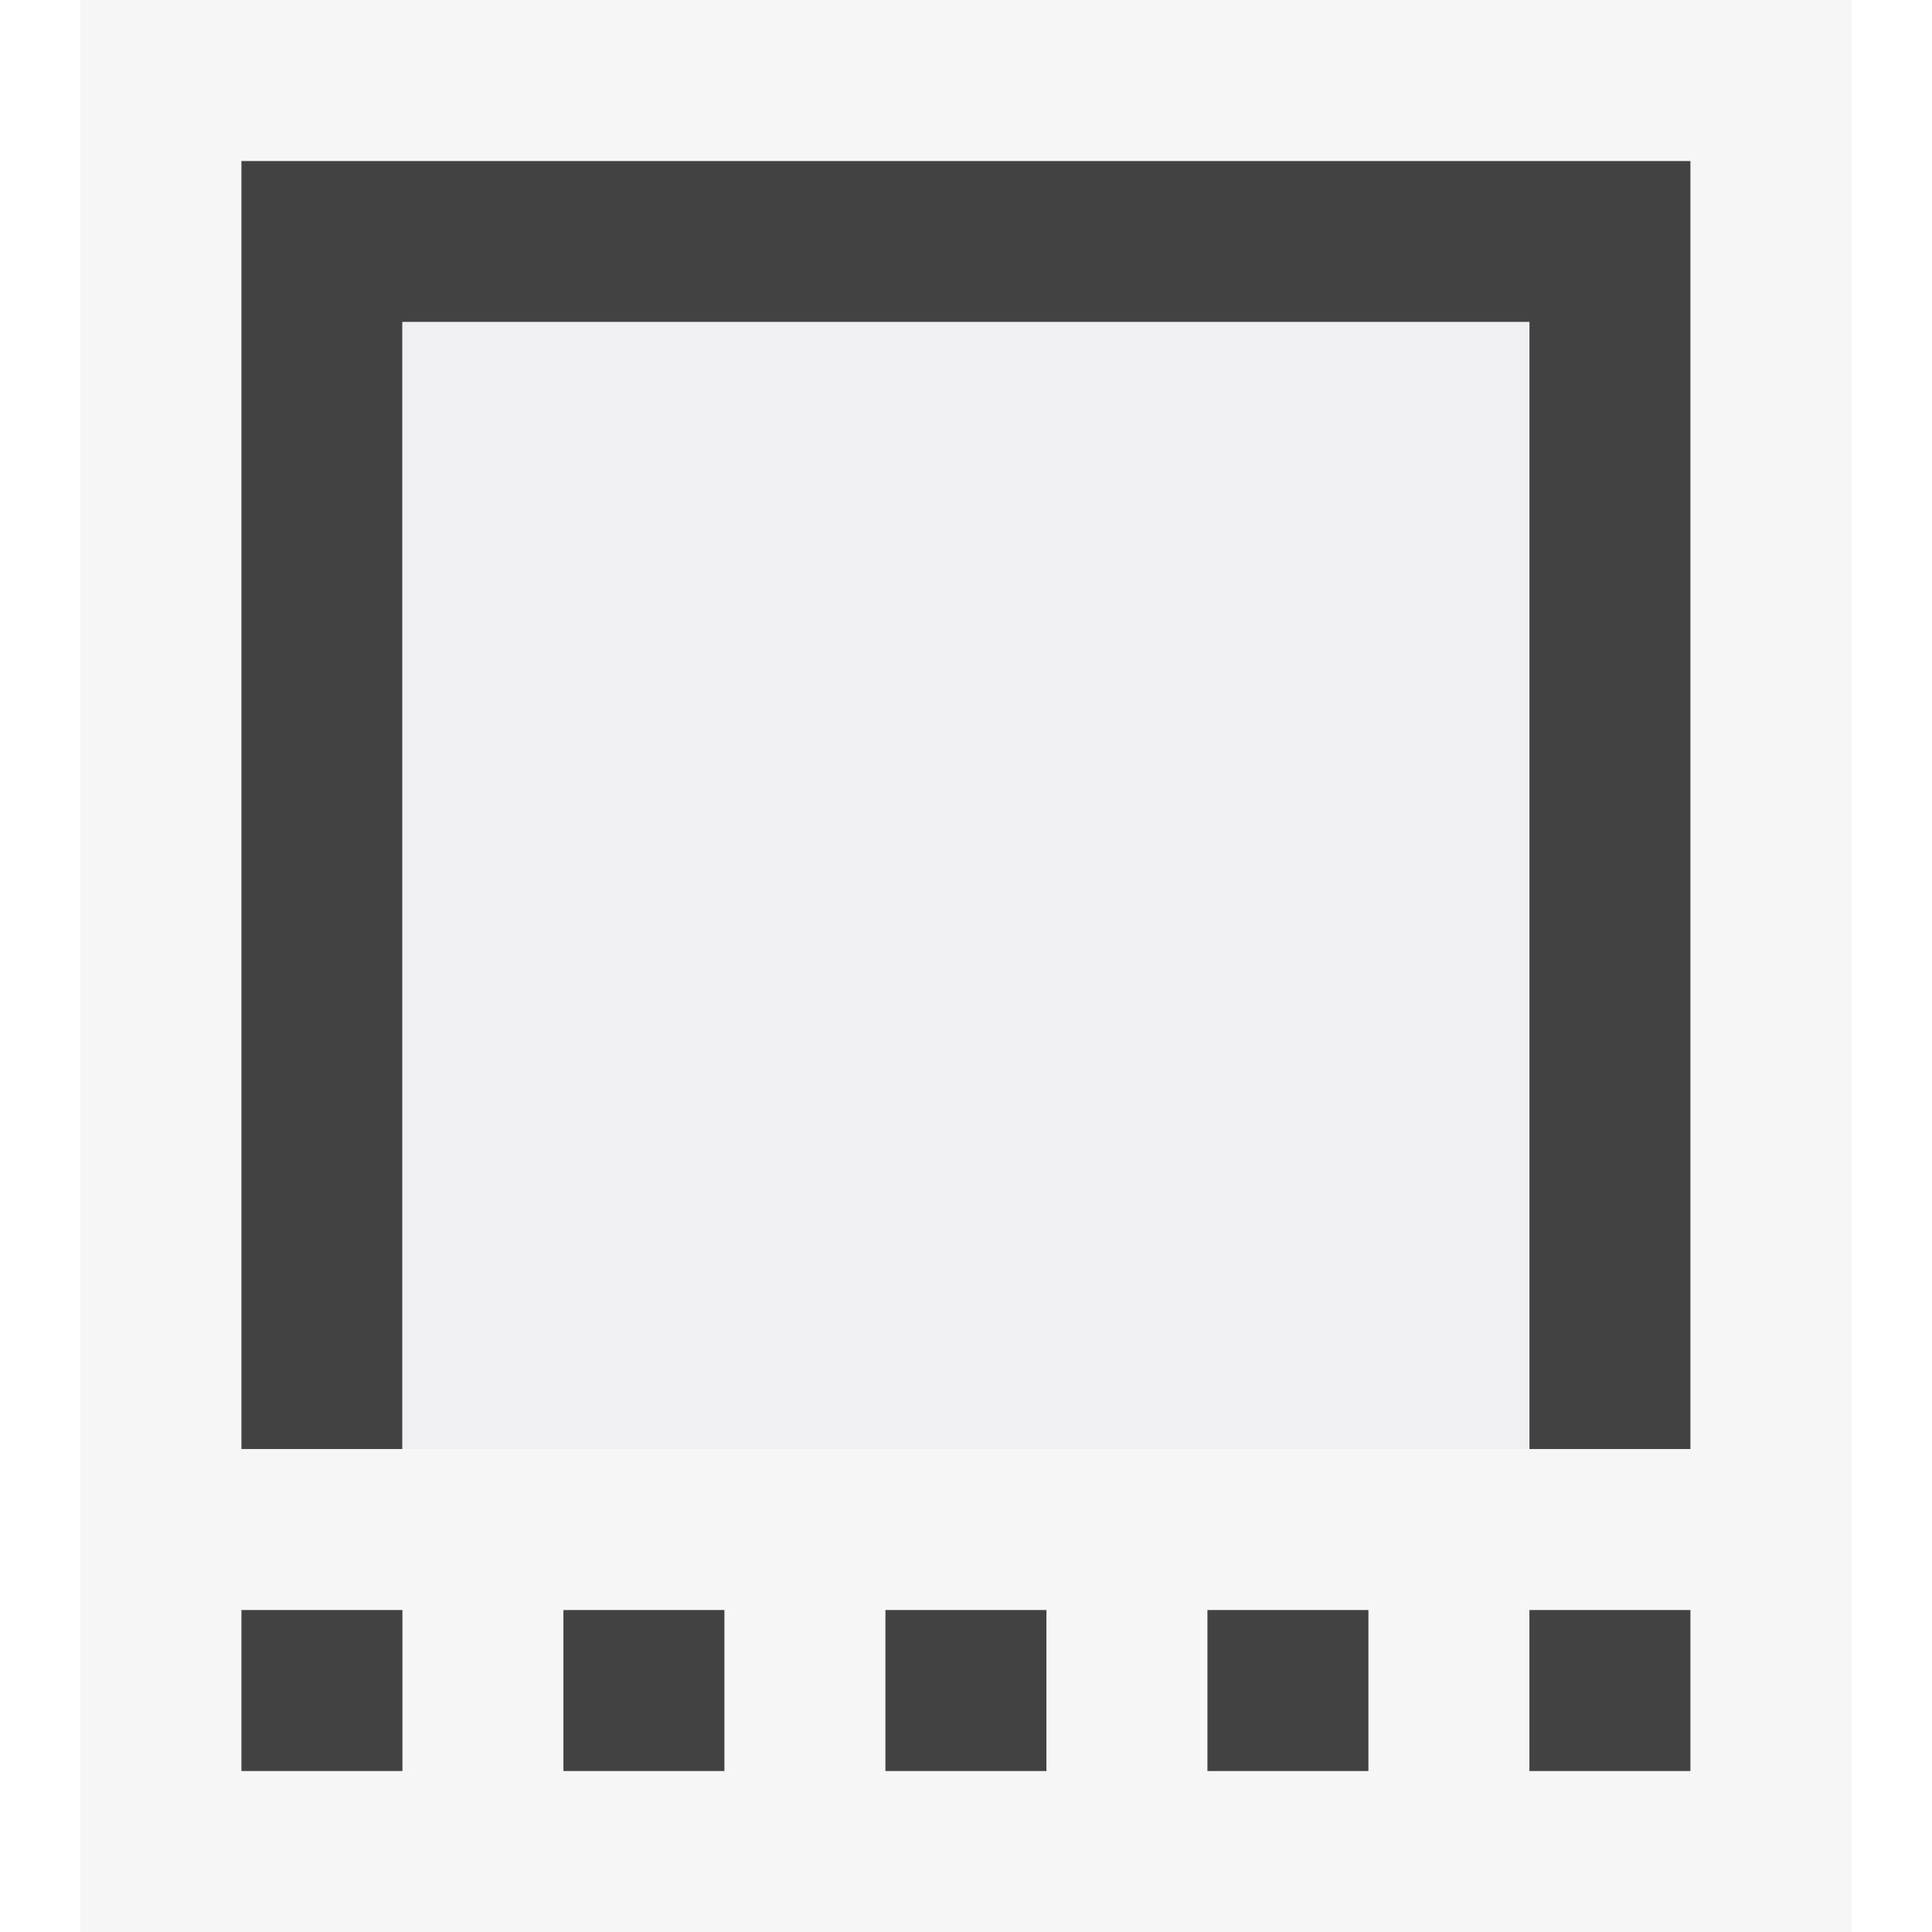
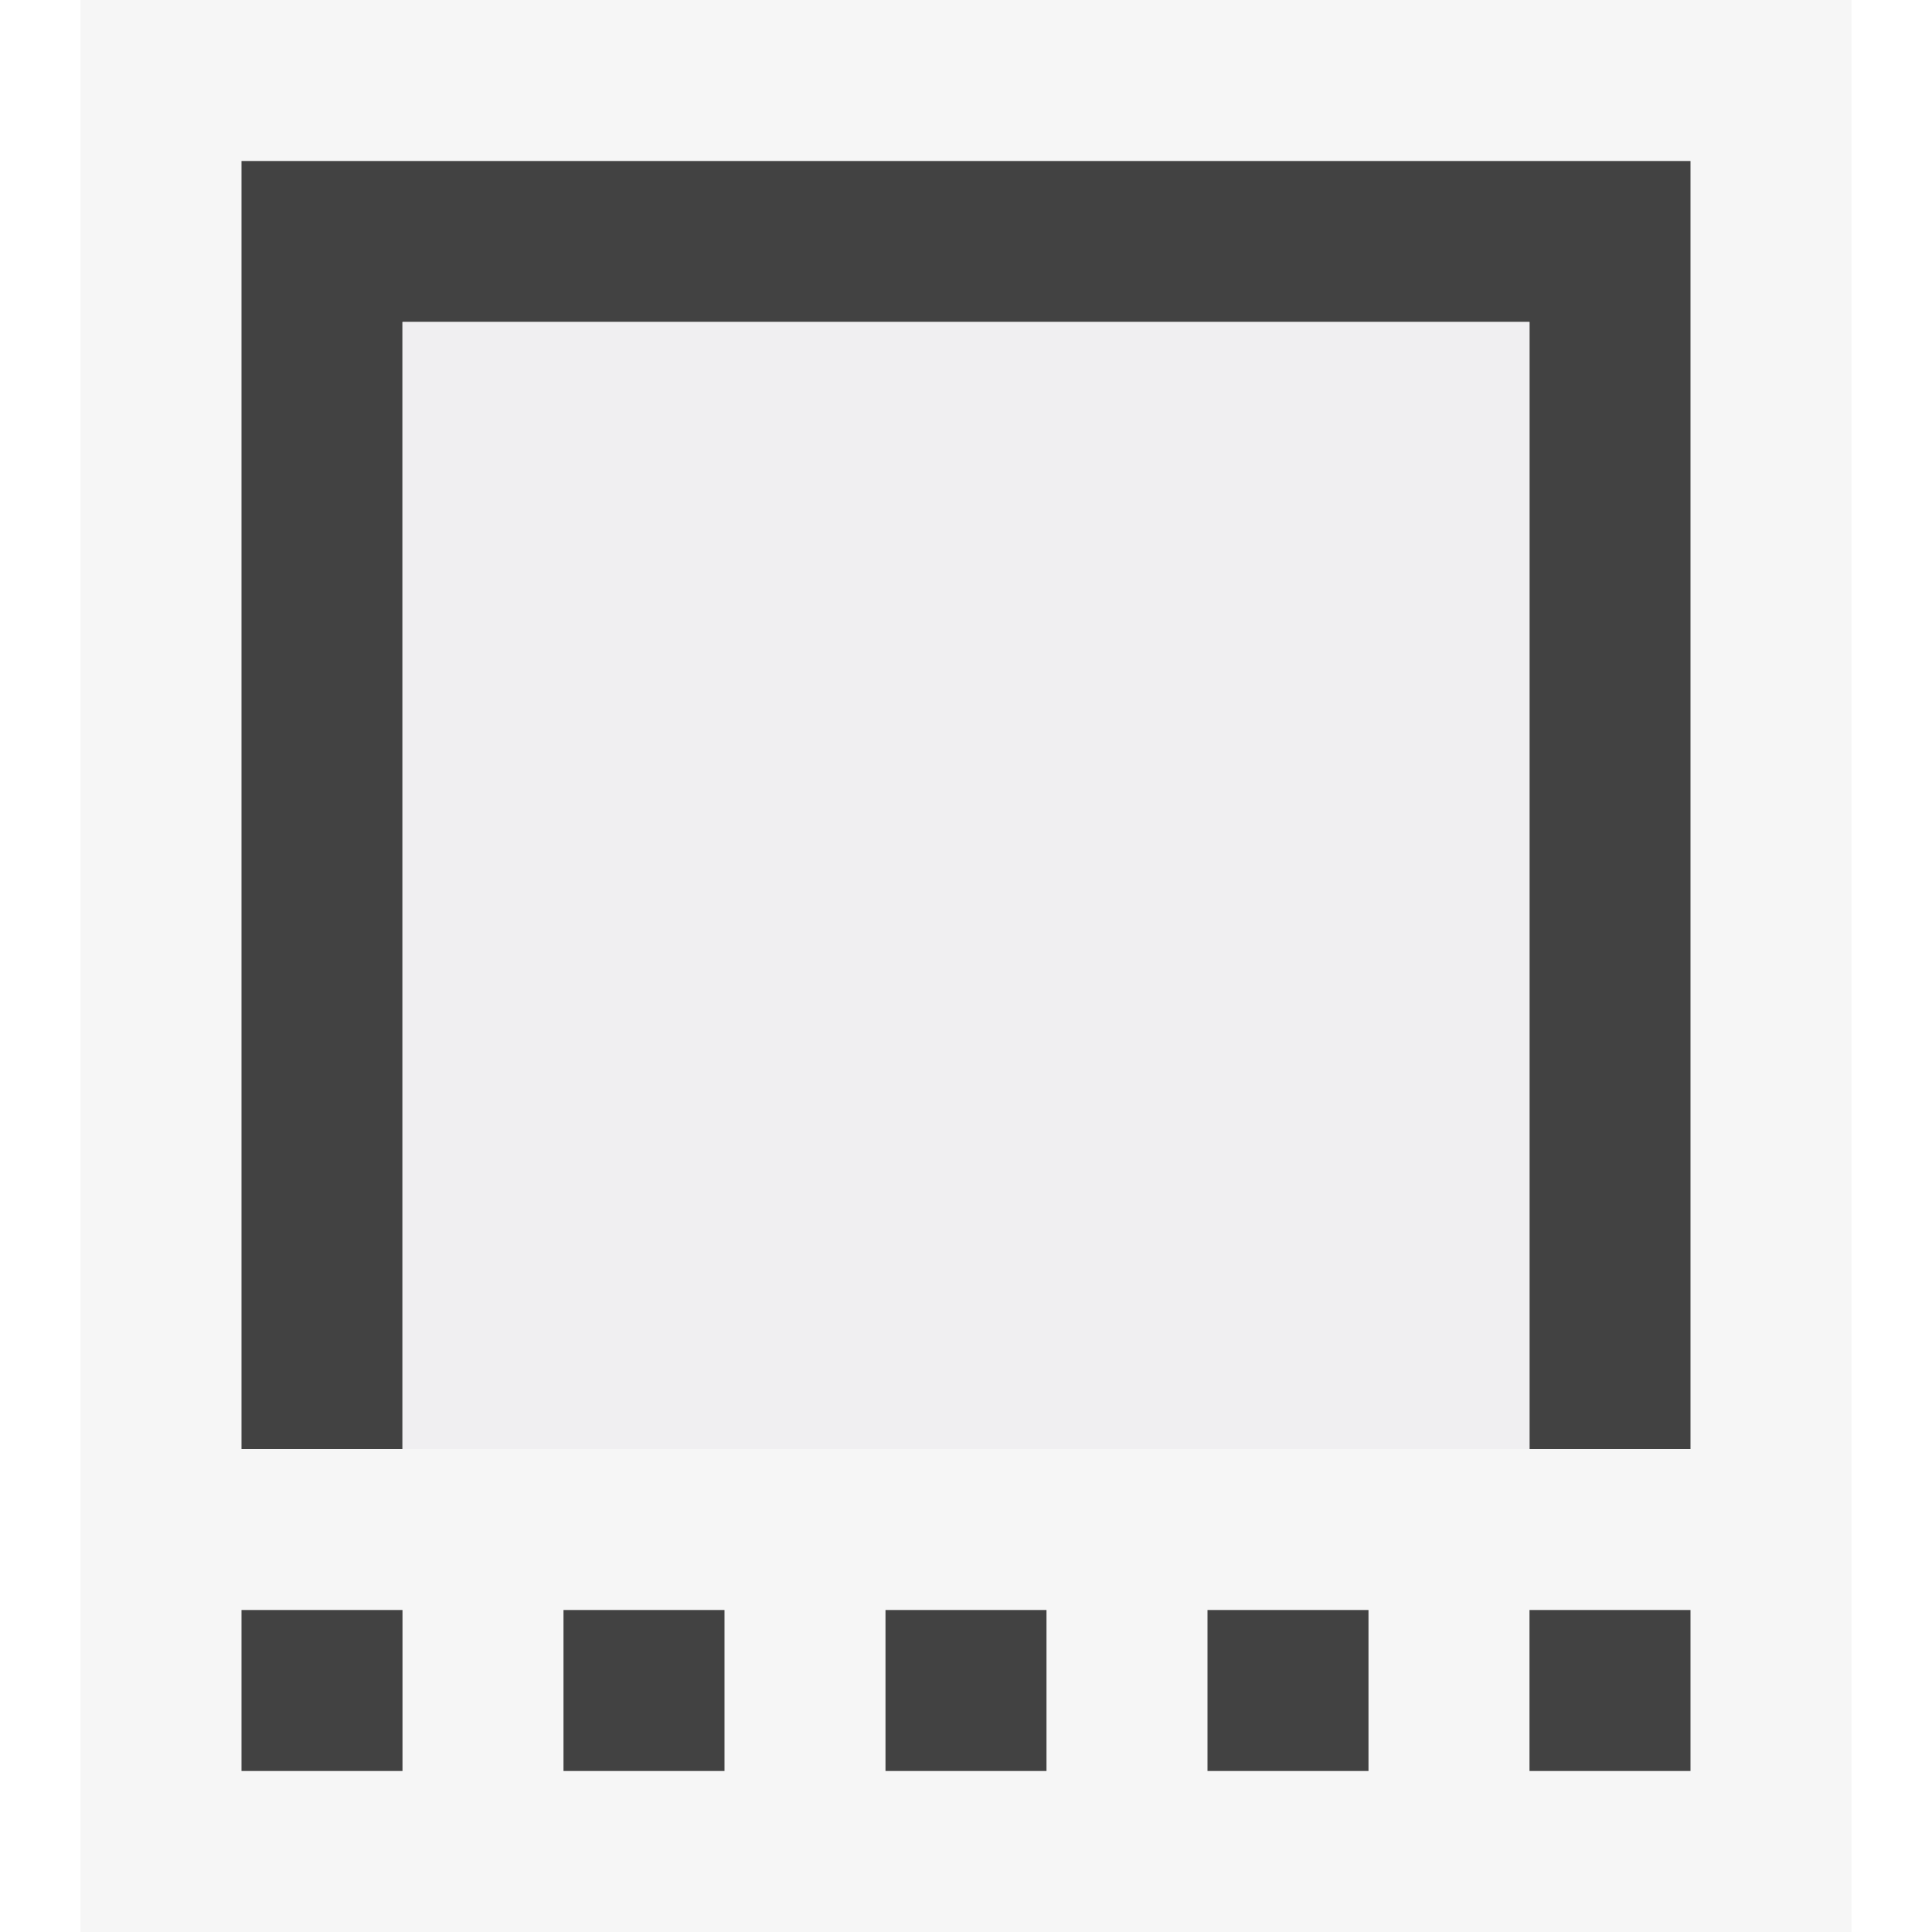
- <svg xmlns="http://www.w3.org/2000/svg" id="svg4694" viewBox="0 0 16 16" width="32" height="32">
+ <svg xmlns="http://www.w3.org/2000/svg" version="1.1" id="svg4694" viewBox="0 0 16 16" width="32" height="32">
+   <defs id="defs4703" />
  <style id="style4696">.icon-canvas-transparent{opacity:0;fill:#f6f6f6}.icon-vs-out{fill:#f6f6f6}.icon-vs-action-orange{fill:#c27d1a}</style>
-   <g id="g4707" transform="matrix(1.33333 0 0 1.33333 -246 -5.333)">
-     <path d="M185 4h11v12h-11z" id="path4534" fill="#f6f6f6" />
-     <path d="M194 13V6h-7v7h-1V5h9v8h-1zm-7 2h-1v-1h1v1zm2-1h-1v1h1v-1zm2 0h-1v1h1v-1zm2 1h-1v-1h1v1zm2-1h-1v1h1v-1z" id="path4536" fill="#424242" />
-     <path d="M187 13V6h7v7h-7z" id="path4538" fill="#f0eff1" />
+   <g id="g4707" transform="matrix(1.333333,0,0,1.333333,-246,-5.333333)">
+     <path d="m 185,4 11,0 0,12 -11,0 z" id="path4534" style="fill:#f6f6f6" />
+     <path d="m 194,13 0,-7 -7,0 0,7 -1,0 0,-8 9,0 0,8 -1,0 z m -7,2 -1,0 0,-1 1,0 0,1 z m 2,-1 -1,0 0,1 1,0 0,-1 z m 2,0 -1,0 0,1 1,0 0,-1 z m 2,1 -1,0 0,-1 1,0 0,1 z m 2,-1 -1,0 0,1 1,0 0,-1 z" id="path4536" style="fill:#424242" />
+     <path d="m 187,13 0,-7 7,0 0,7 -7,0 z" id="path4538" style="fill:#f0eff1" />
  </g>
  <path id="canvas" d="M16 16H0V0h16v16z" class="icon-canvas-transparent" />
</svg>
